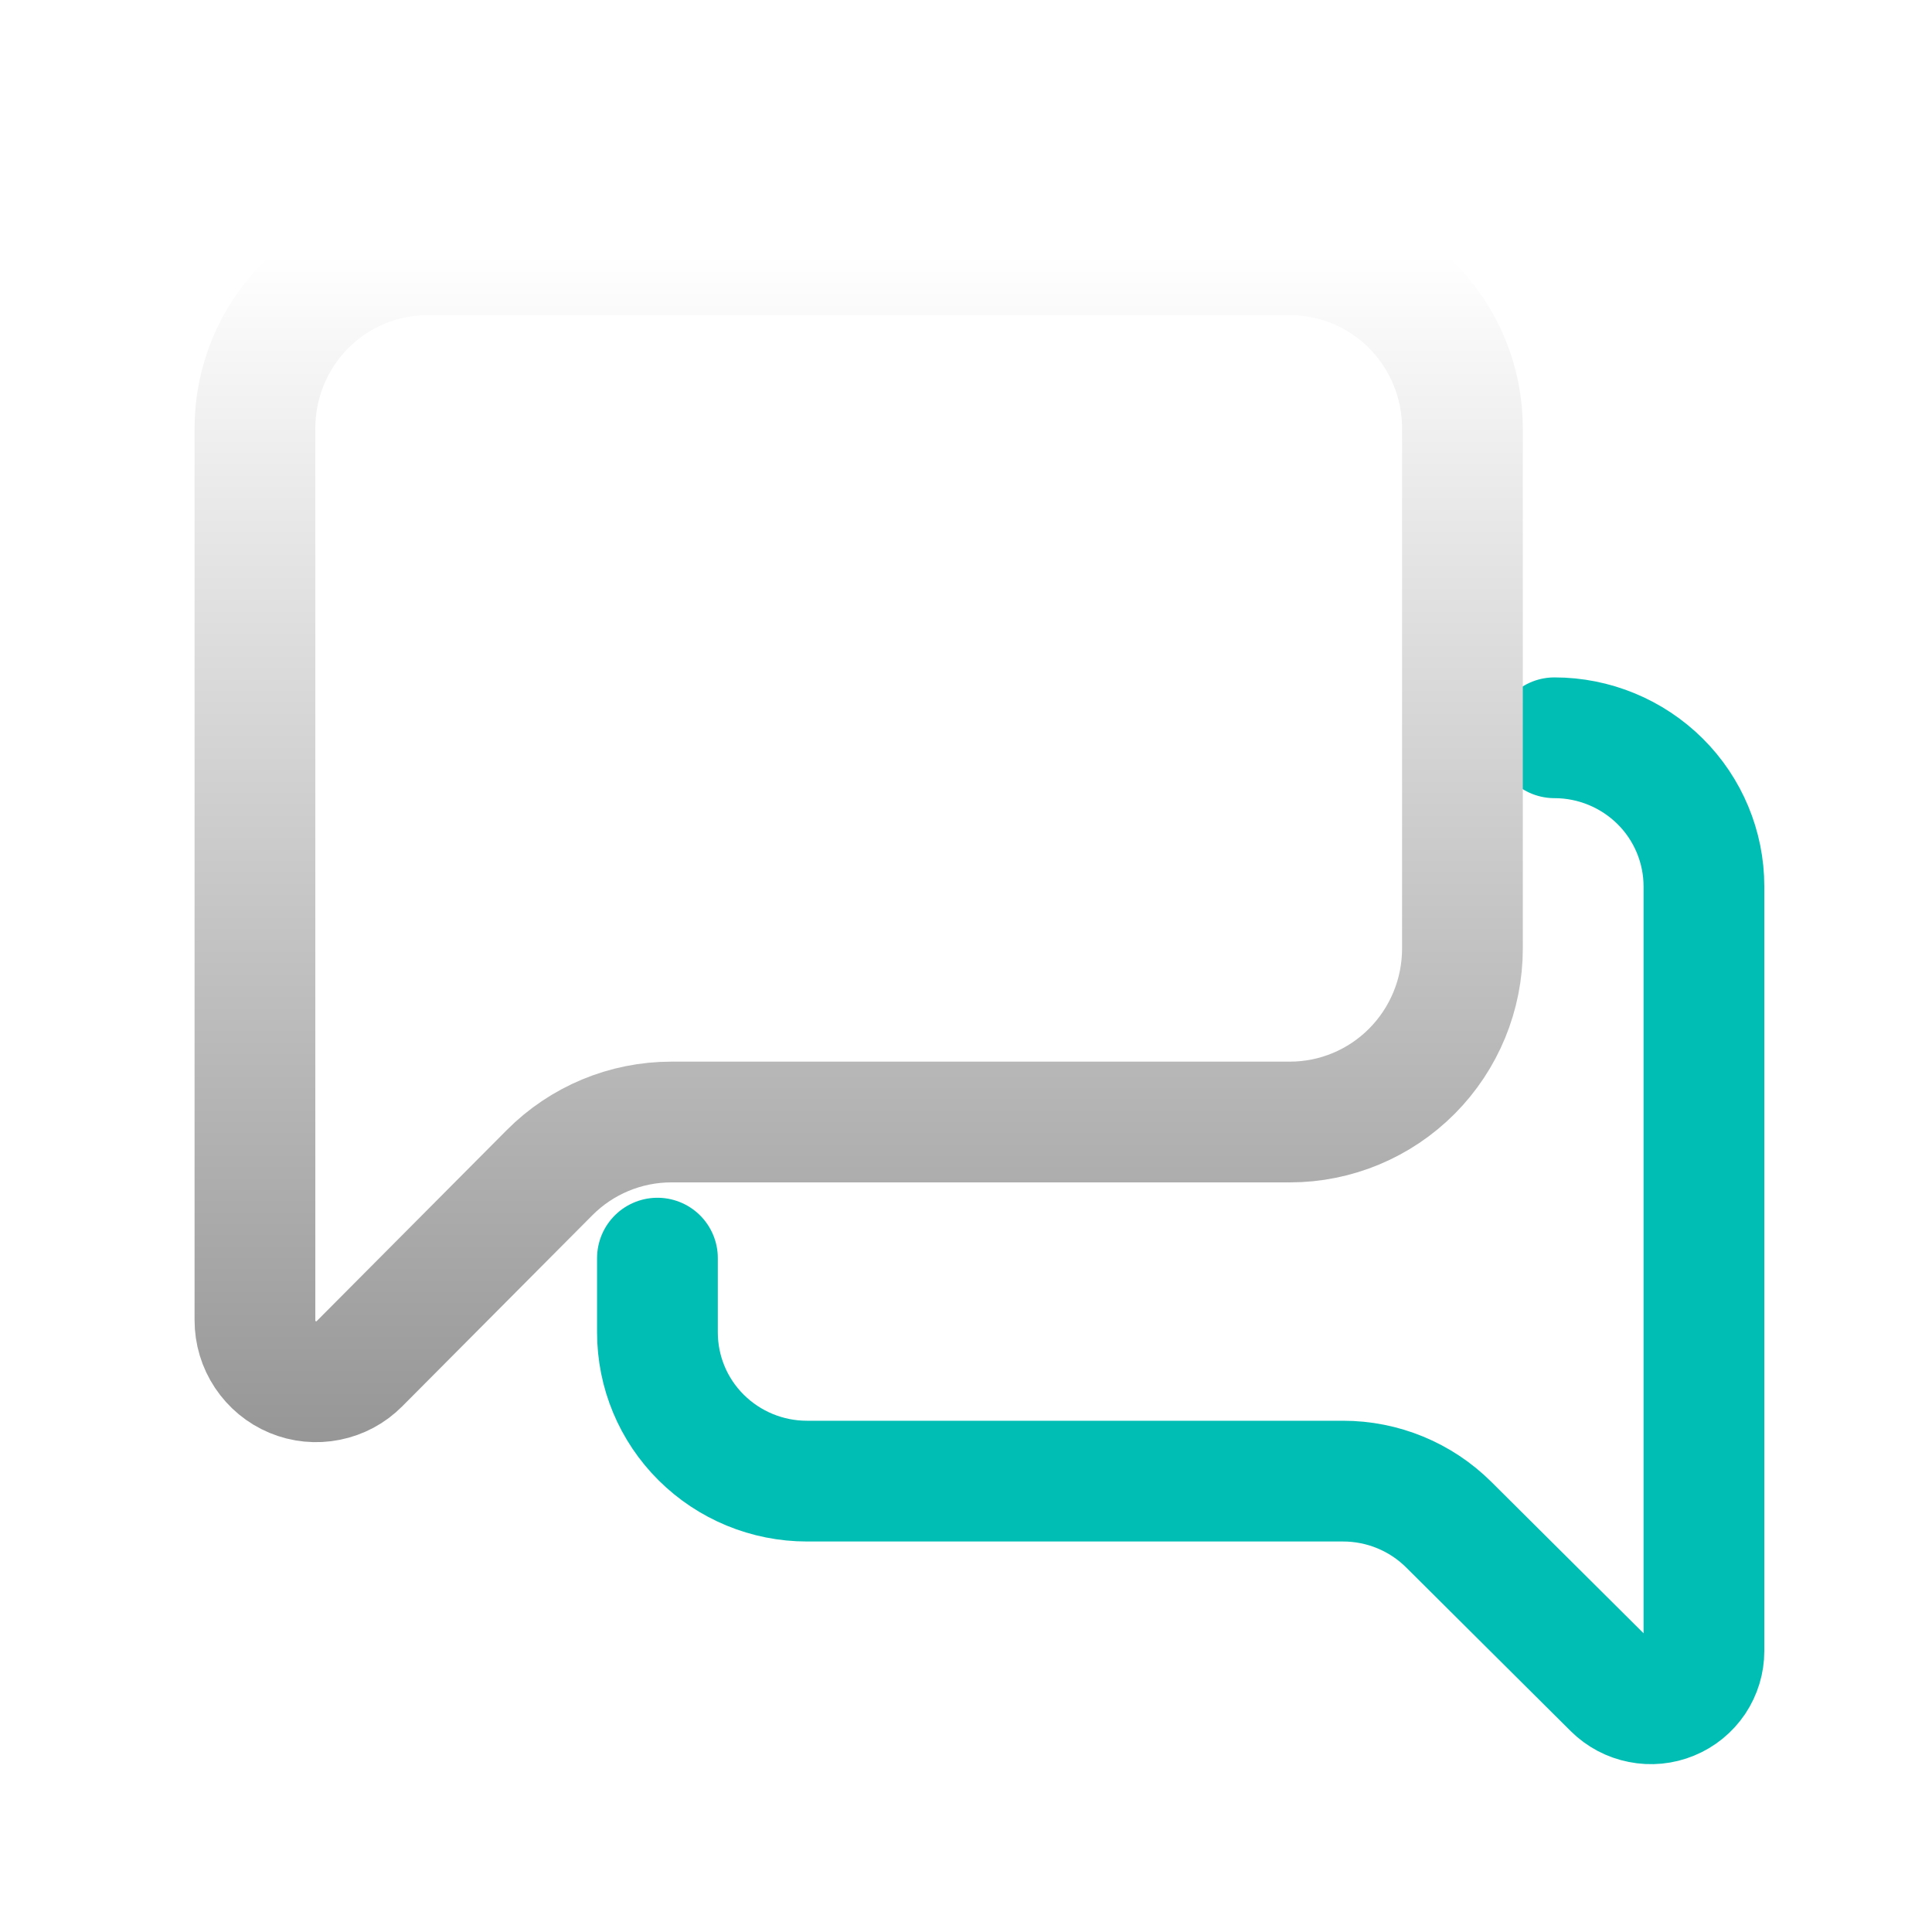
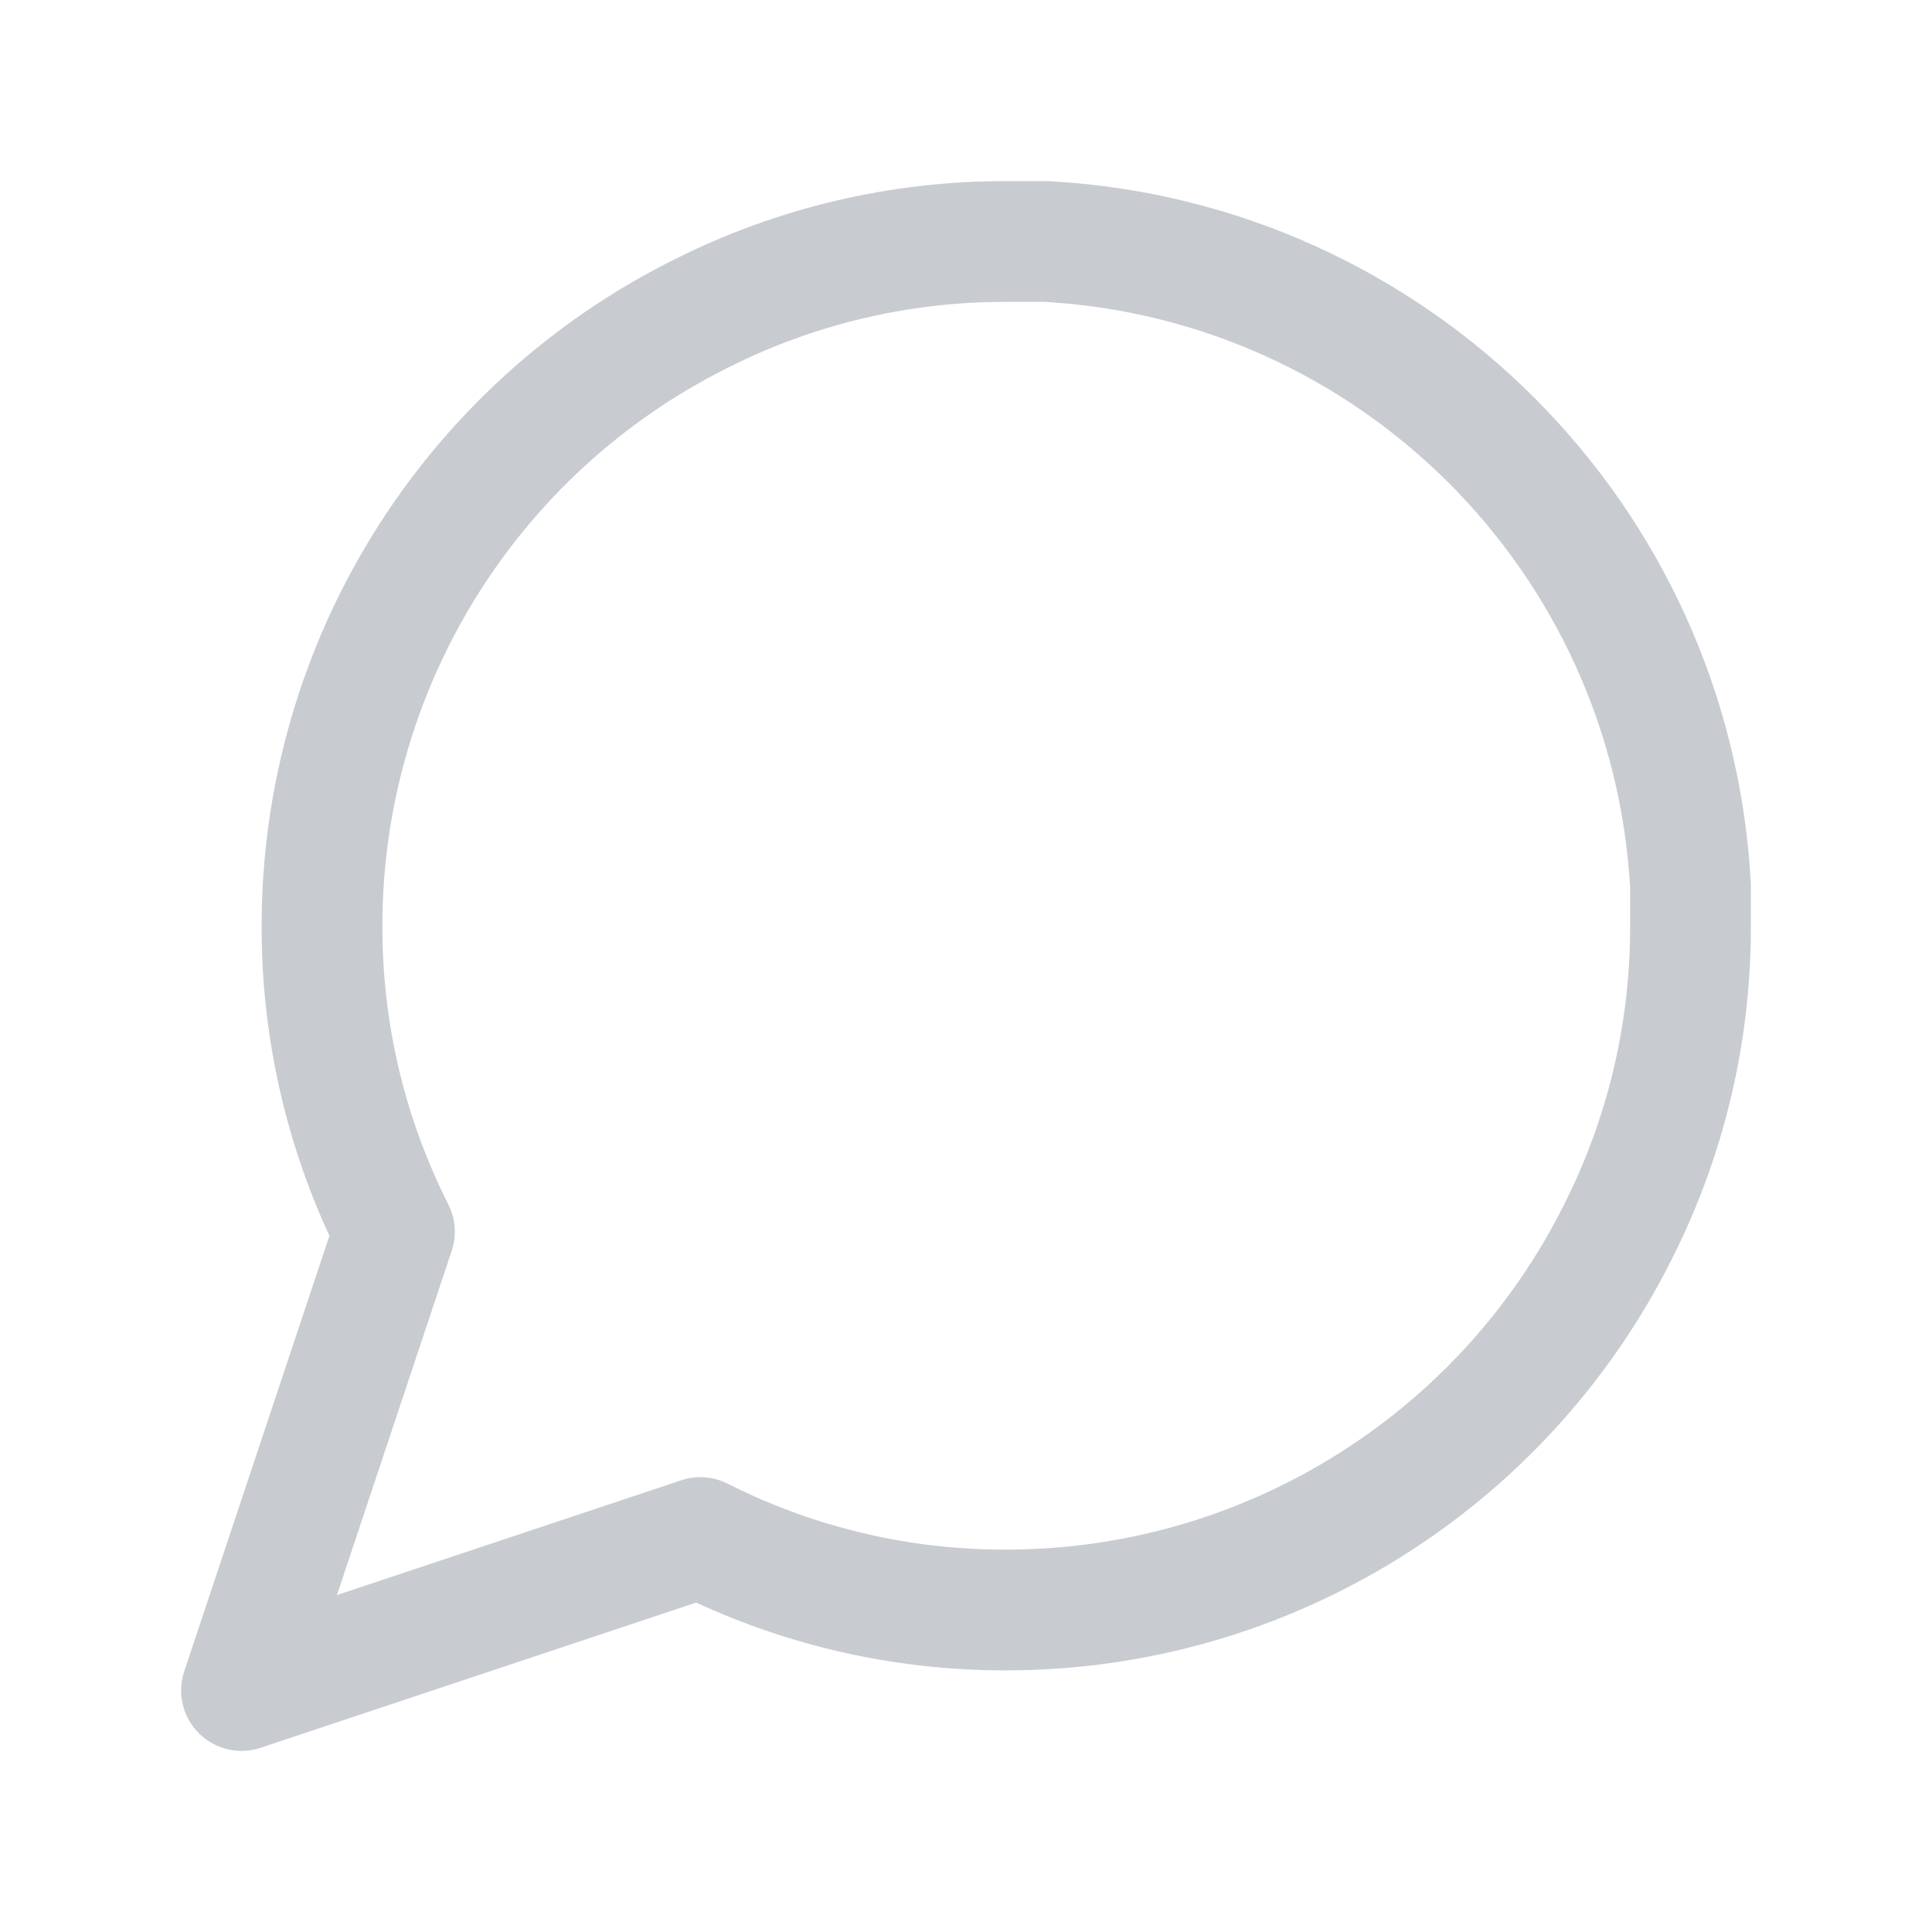
<svg xmlns="http://www.w3.org/2000/svg" width="24" height="24" viewBox="0 0 24 24" fill="none">
-   <path d="M19.31 9.165C19.802 9.165 20.274 9.36 20.623 9.706C20.971 10.052 21.167 10.522 21.167 11.012V20.509C21.167 20.639 21.128 20.766 21.056 20.874C20.983 20.982 20.88 21.066 20.76 21.115C20.639 21.165 20.507 21.178 20.379 21.152C20.251 21.127 20.134 21.065 20.041 20.973L17.997 18.94C17.648 18.593 17.176 18.399 16.684 18.399H10.024C9.531 18.399 9.059 18.204 8.711 17.858C8.362 17.512 8.167 17.042 8.167 16.552V15.629" stroke="#00BEB4" stroke-width="1.5" stroke-linecap="round" stroke-linejoin="round" />
-   <path d="M18.167 11.783C18.167 12.355 17.941 12.903 17.539 13.307C17.137 13.711 16.592 13.938 16.024 13.938H8.34C7.771 13.938 7.226 14.165 6.825 14.569L4.465 16.941C4.359 17.048 4.223 17.121 4.076 17.15C3.928 17.18 3.775 17.165 3.636 17.107C3.497 17.049 3.379 16.951 3.295 16.825C3.211 16.699 3.167 16.552 3.167 16.4V5.32C3.167 4.748 3.393 4.2 3.794 3.796C4.196 3.392 4.741 3.165 5.31 3.165H16.024C16.592 3.165 17.137 3.392 17.539 3.796C17.941 4.2 18.167 4.748 18.167 5.32V11.783Z" stroke="url(#paint0_linear_503_48585)" stroke-width="1.5" stroke-linecap="round" stroke-linejoin="round" />
-   <defs>
-     <linearGradient id="paint0_linear_503_48585" x1="13.881" y1="3.165" x2="13.881" y2="24.706" gradientUnits="userSpaceOnUse">
-       <stop stop-color="white" />
-       <stop offset="1" stop-color="#666666" />
-     </linearGradient>
-   </defs>
+   <path d="M21 11.5a8.38 8.38 0 0 1-.9 3.8 8.5 8.5 0 0 1-7.6 4.7 8.38 8.38 0 0 1-3.8-.9L3 21l1.9-5.7a8.38 8.38 0 0 1-.9-3.8 8.5 8.5 0 0 1 4.7-7.6 8.38 8.38 0 0 1 3.8-.9h.5a8.48 8.48 0 0 1 8 8v.5z" stroke="#C8CBD0" stroke-width="1.5" stroke-linecap="round" stroke-linejoin="round" />
</svg>
